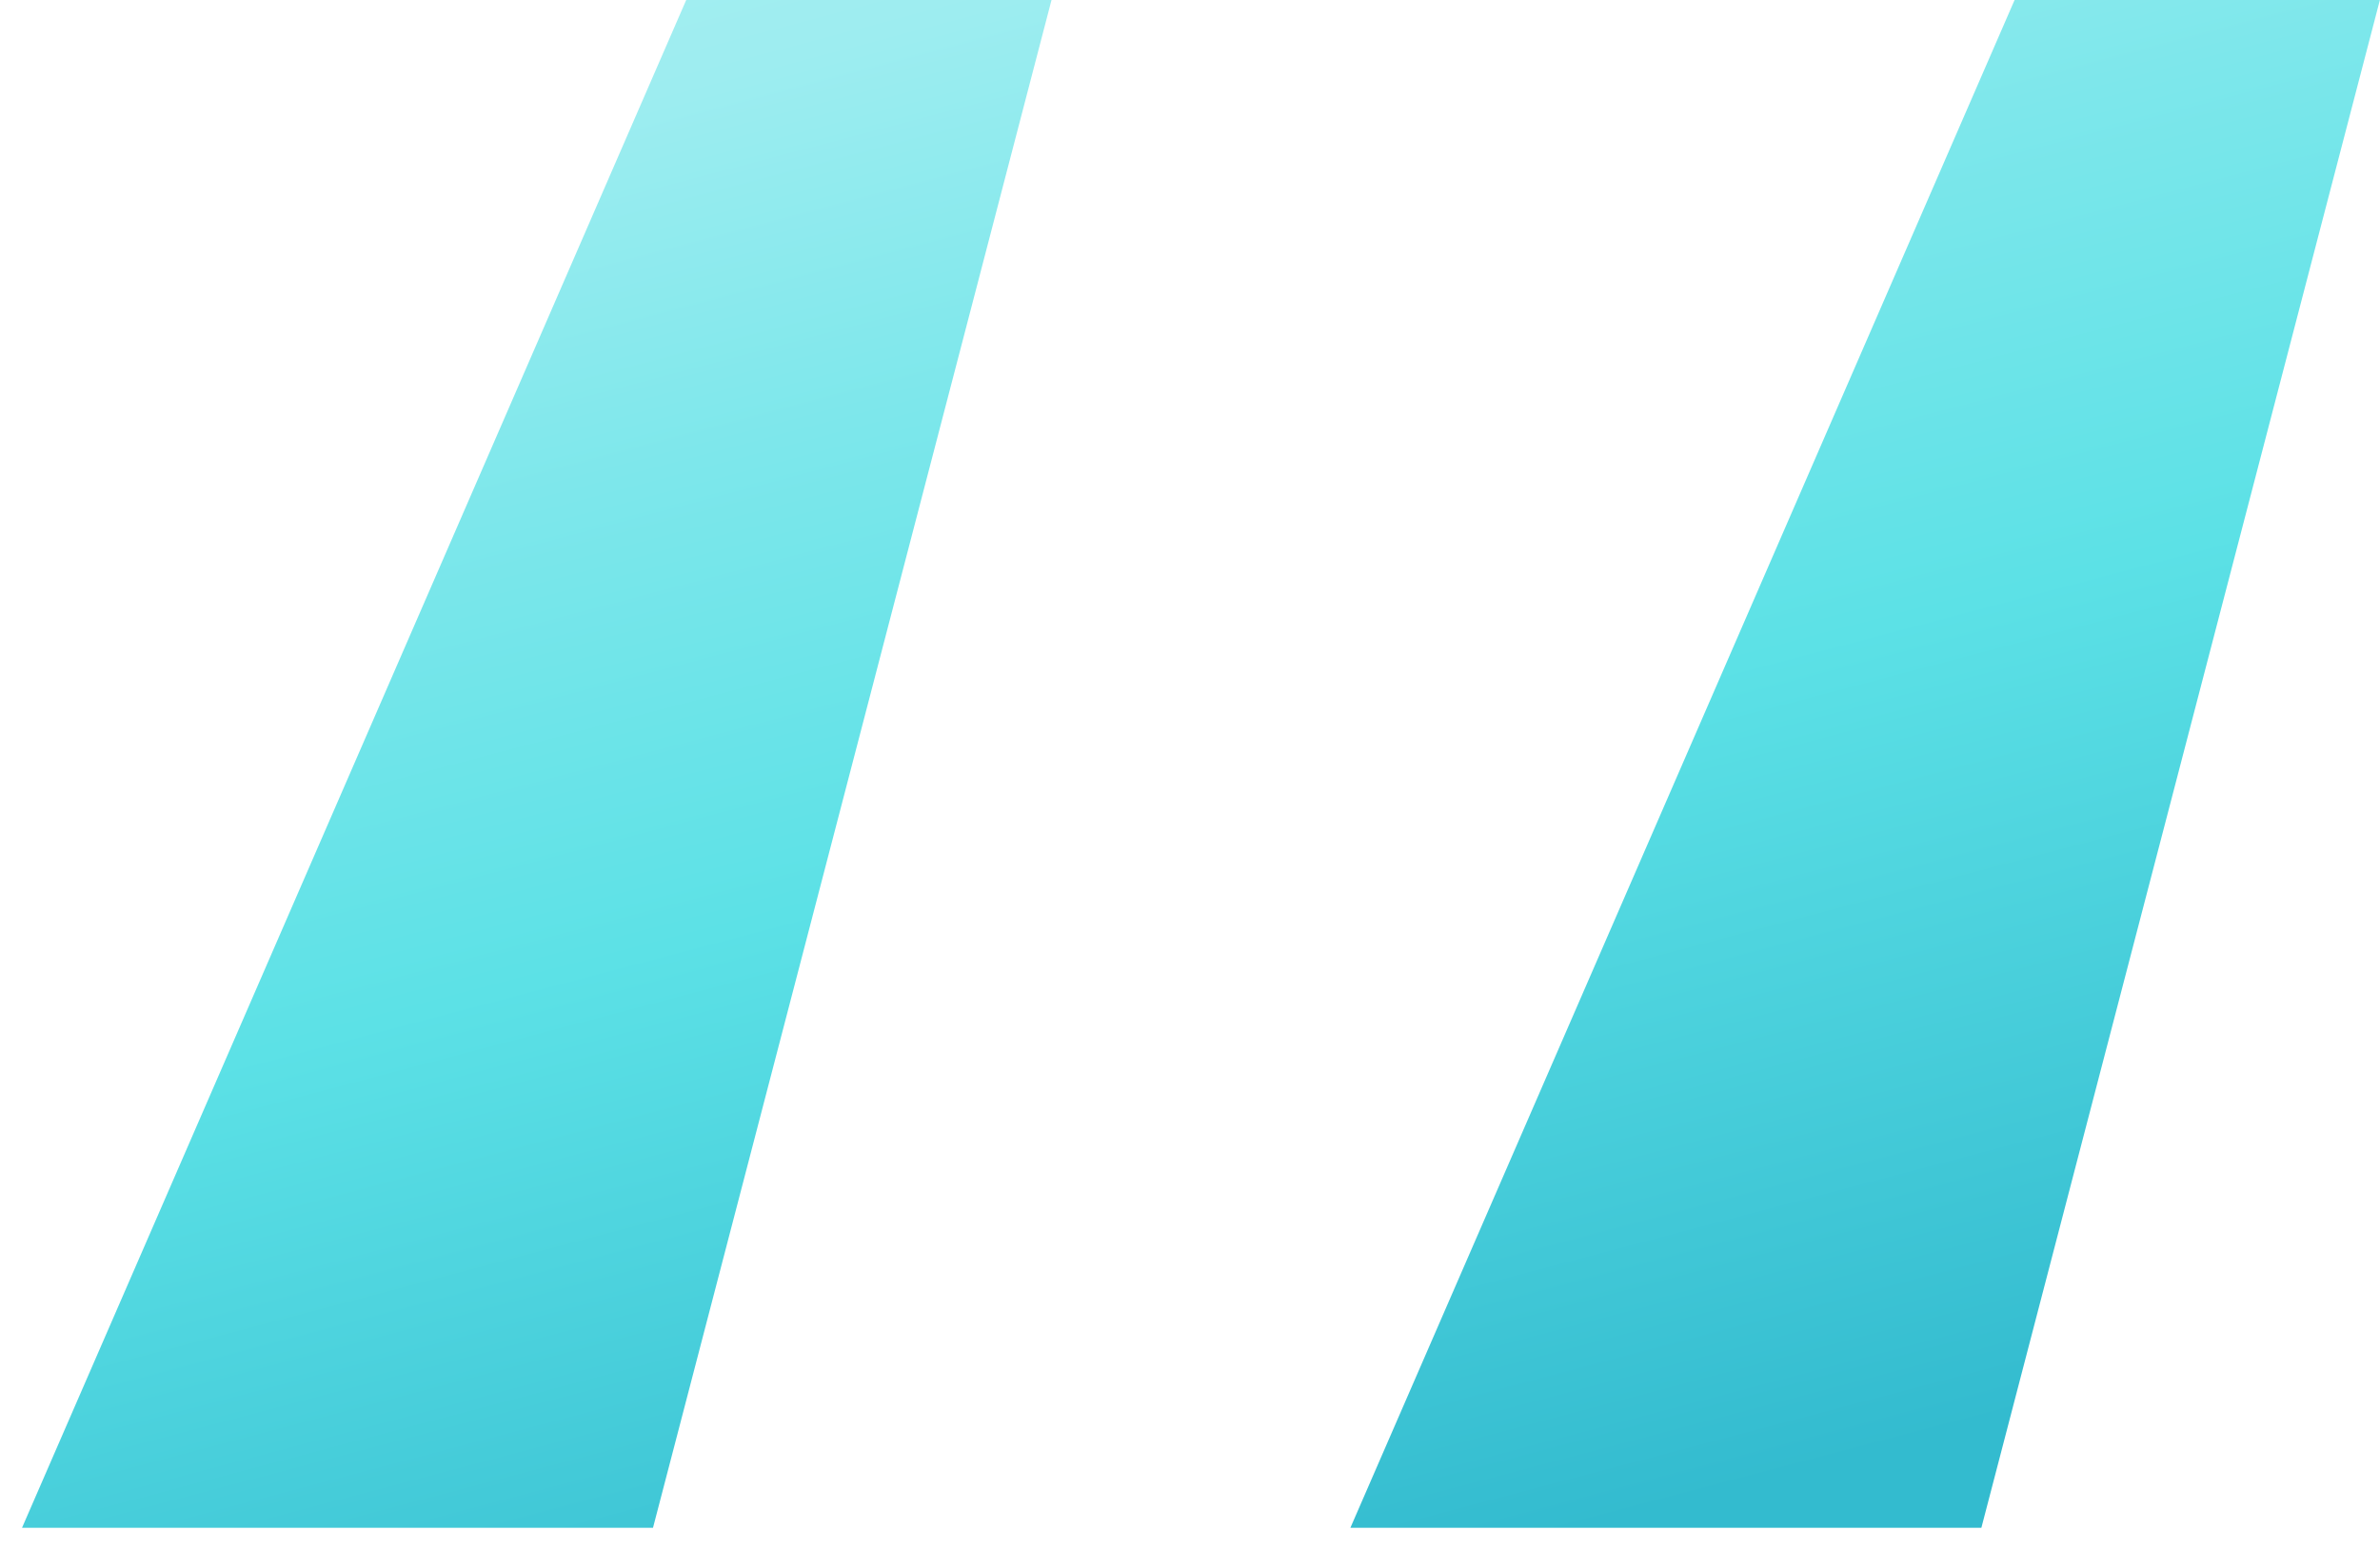
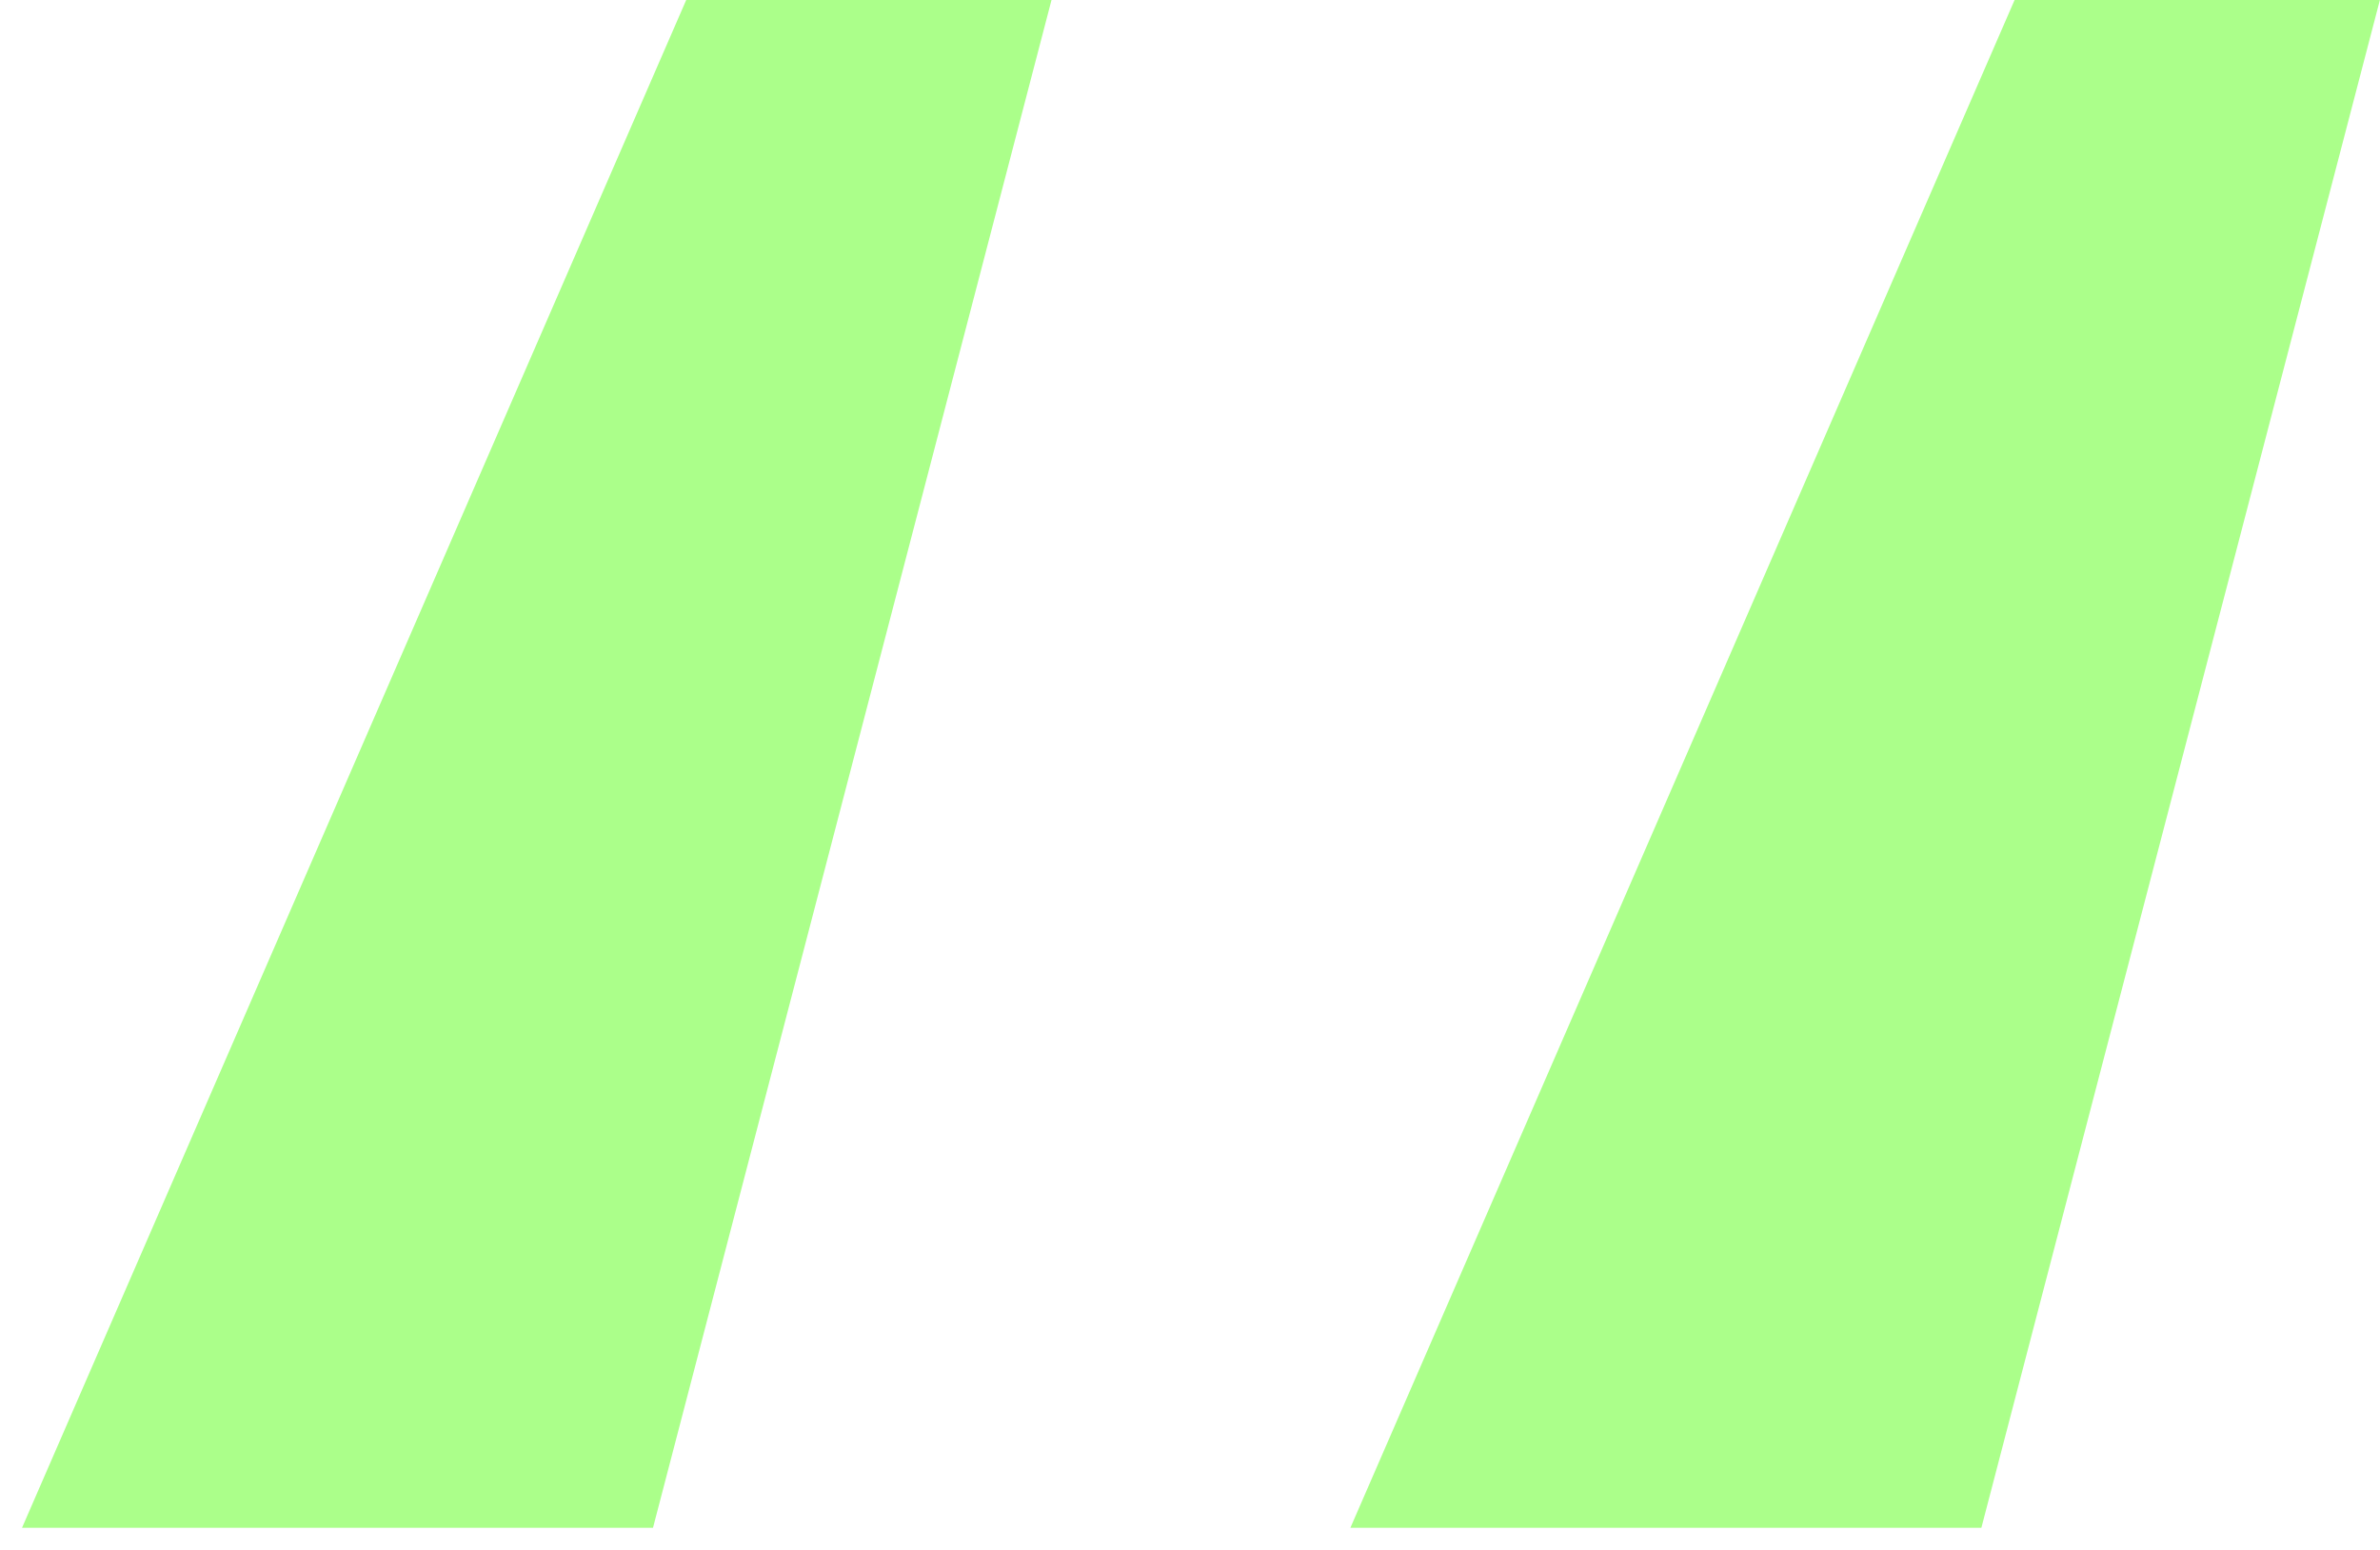
- <svg xmlns="http://www.w3.org/2000/svg" width="43" height="28" viewBox="0 0 43 28" fill="none">
-   <path d="M11.798 27.6L18.998 0H12.398L0.398 27.6H11.798ZM35.798 27.6L42.998 0H36.398L24.398 27.6H35.798Z" fill="url(#paint0_linear_310_509)" />
+ <svg xmlns="http://www.w3.org/2000/svg" width="43" height="28" viewBox="0 0 43 28" fill="#abff8a">
+   <path d="M11.798 27.6L18.998 0H12.398L0.398 27.6H11.798ZM35.798 27.6L42.998 0H36.398L24.398 27.6H35.798Z" fill="#abff8a" />
  <defs>
    <linearGradient id="paint0_linear_310_509" x1="28.861" y1="-24.797" x2="41.794" y2="24.147" gradientUnits="userSpaceOnUse">
      <stop offset="0.009" stop-color="#DEF9FA" />
      <stop offset="0.172" stop-color="#BEF3F5" />
      <stop offset="0.42" stop-color="#9DEDF0" />
      <stop offset="0.551" stop-color="#7DE7EB" />
      <stop offset="0.715" stop-color="#5CE1E6" />
      <stop offset="1" stop-color="#33BBCF" />
    </linearGradient>
  </defs>
</svg>
